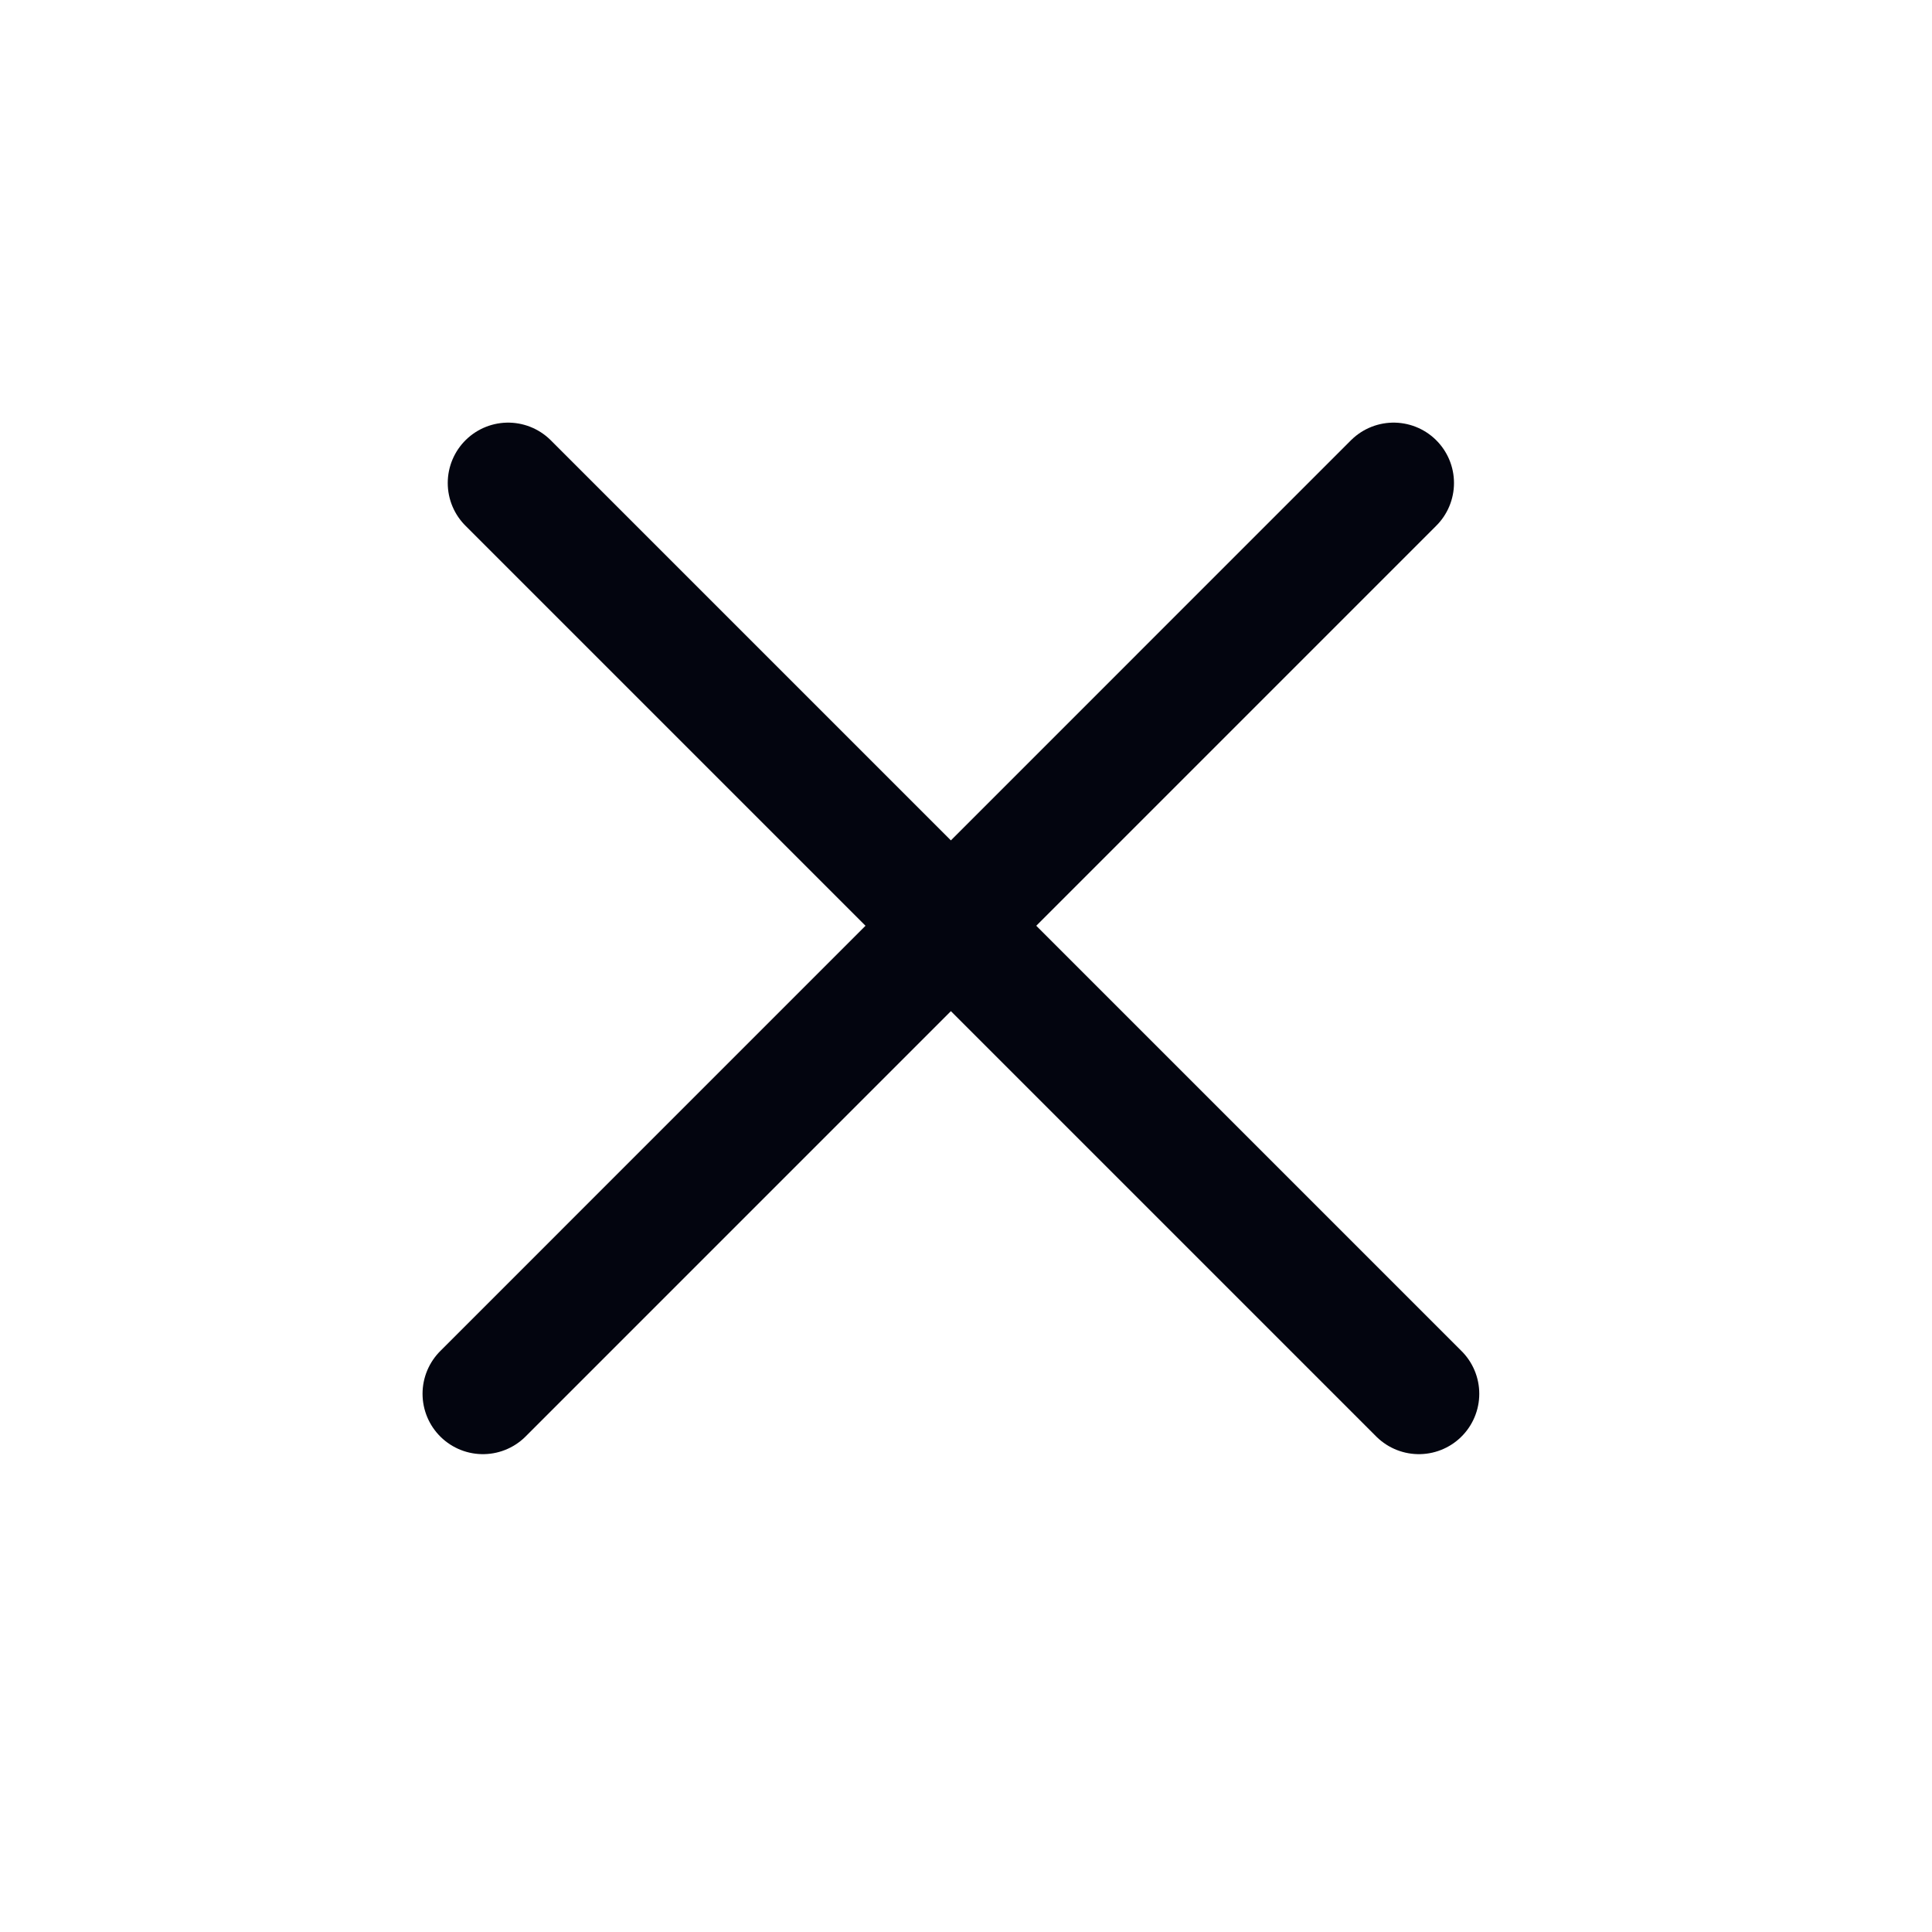
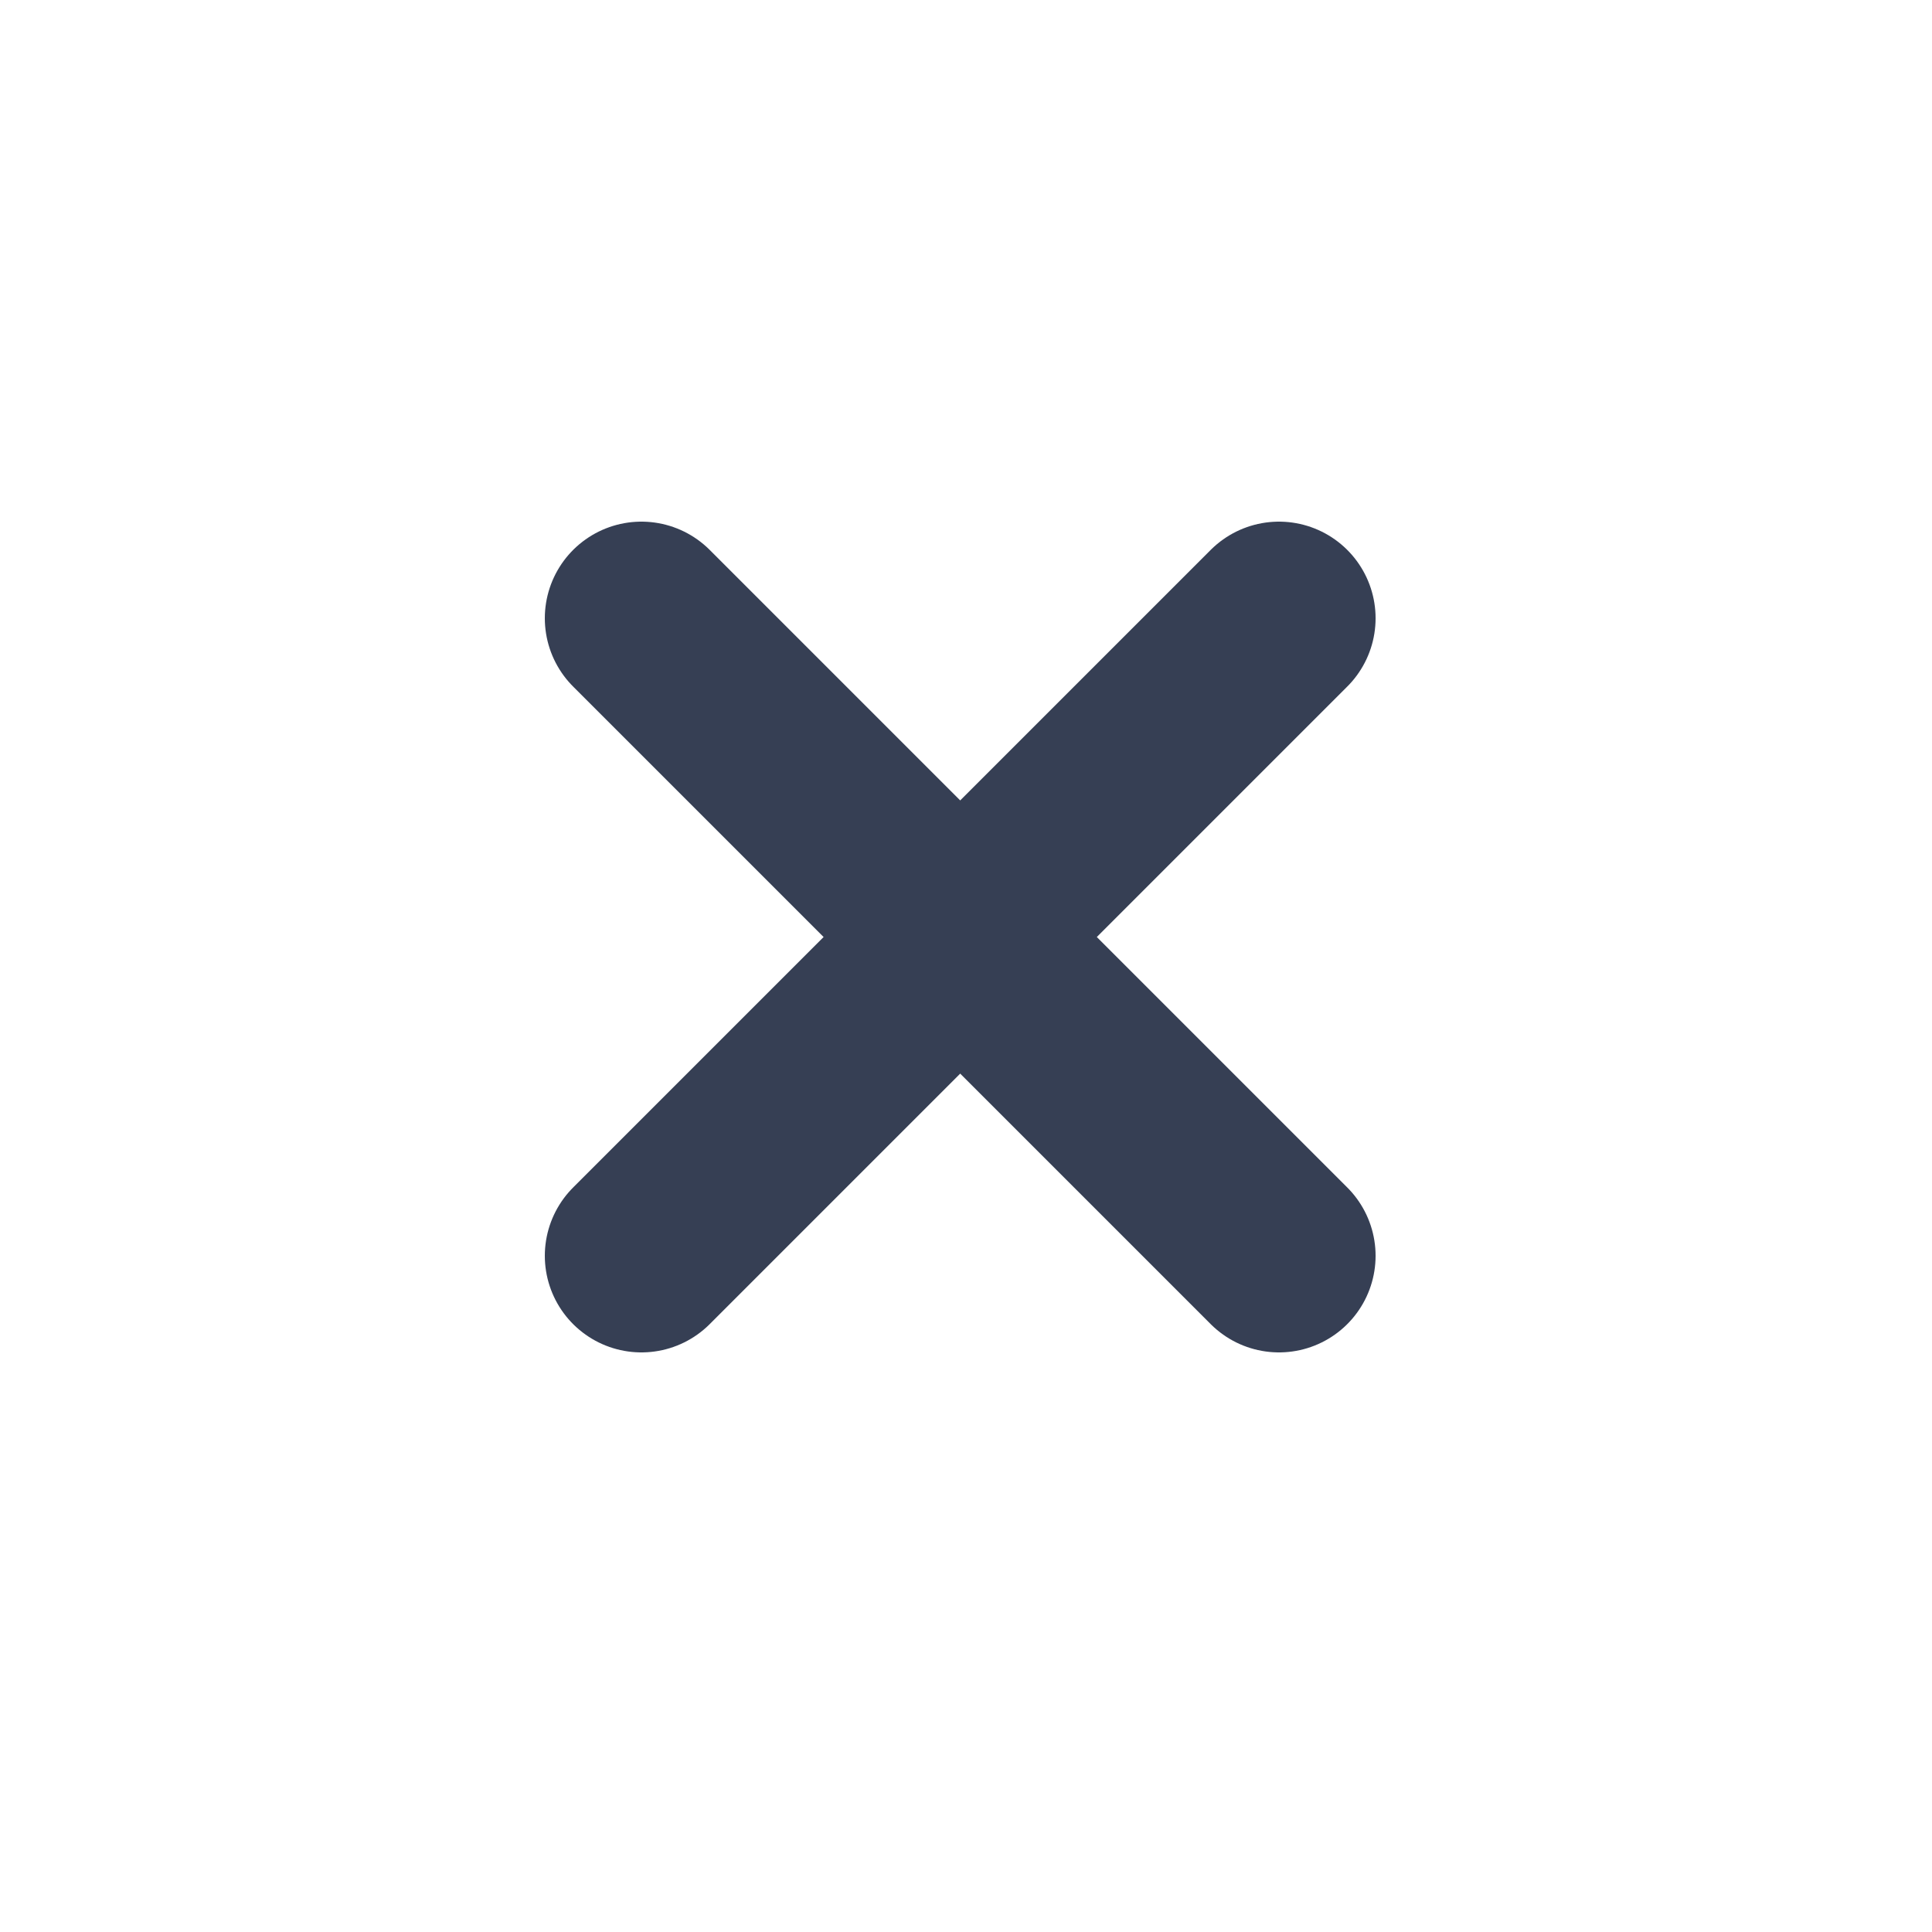
- <svg xmlns="http://www.w3.org/2000/svg" width="24" height="24" viewBox="0 0 24 24" fill="none">
-   <path d="M6.312 6L17.626 17.314" stroke="#03050F" stroke-width="1.5" stroke-linecap="round" stroke-linejoin="round" />
-   <path d="M17.312 6L5.999 17.314" stroke="#03050F" stroke-width="1.5" stroke-linecap="round" stroke-linejoin="round" />
+ <svg xmlns="http://www.w3.org/2000/svg" width="30" height="30" viewBox="0 0 30 30" fill="none">
+   <path d="M19.86 19.5L9.96 9.6" stroke="#363F54" stroke-width="3" stroke-linecap="round" stroke-linejoin="round" />
+   <path d="M9.96 19.5L19.86 9.6" stroke="#363F54" stroke-width="3" stroke-linecap="round" stroke-linejoin="round" />
</svg>
